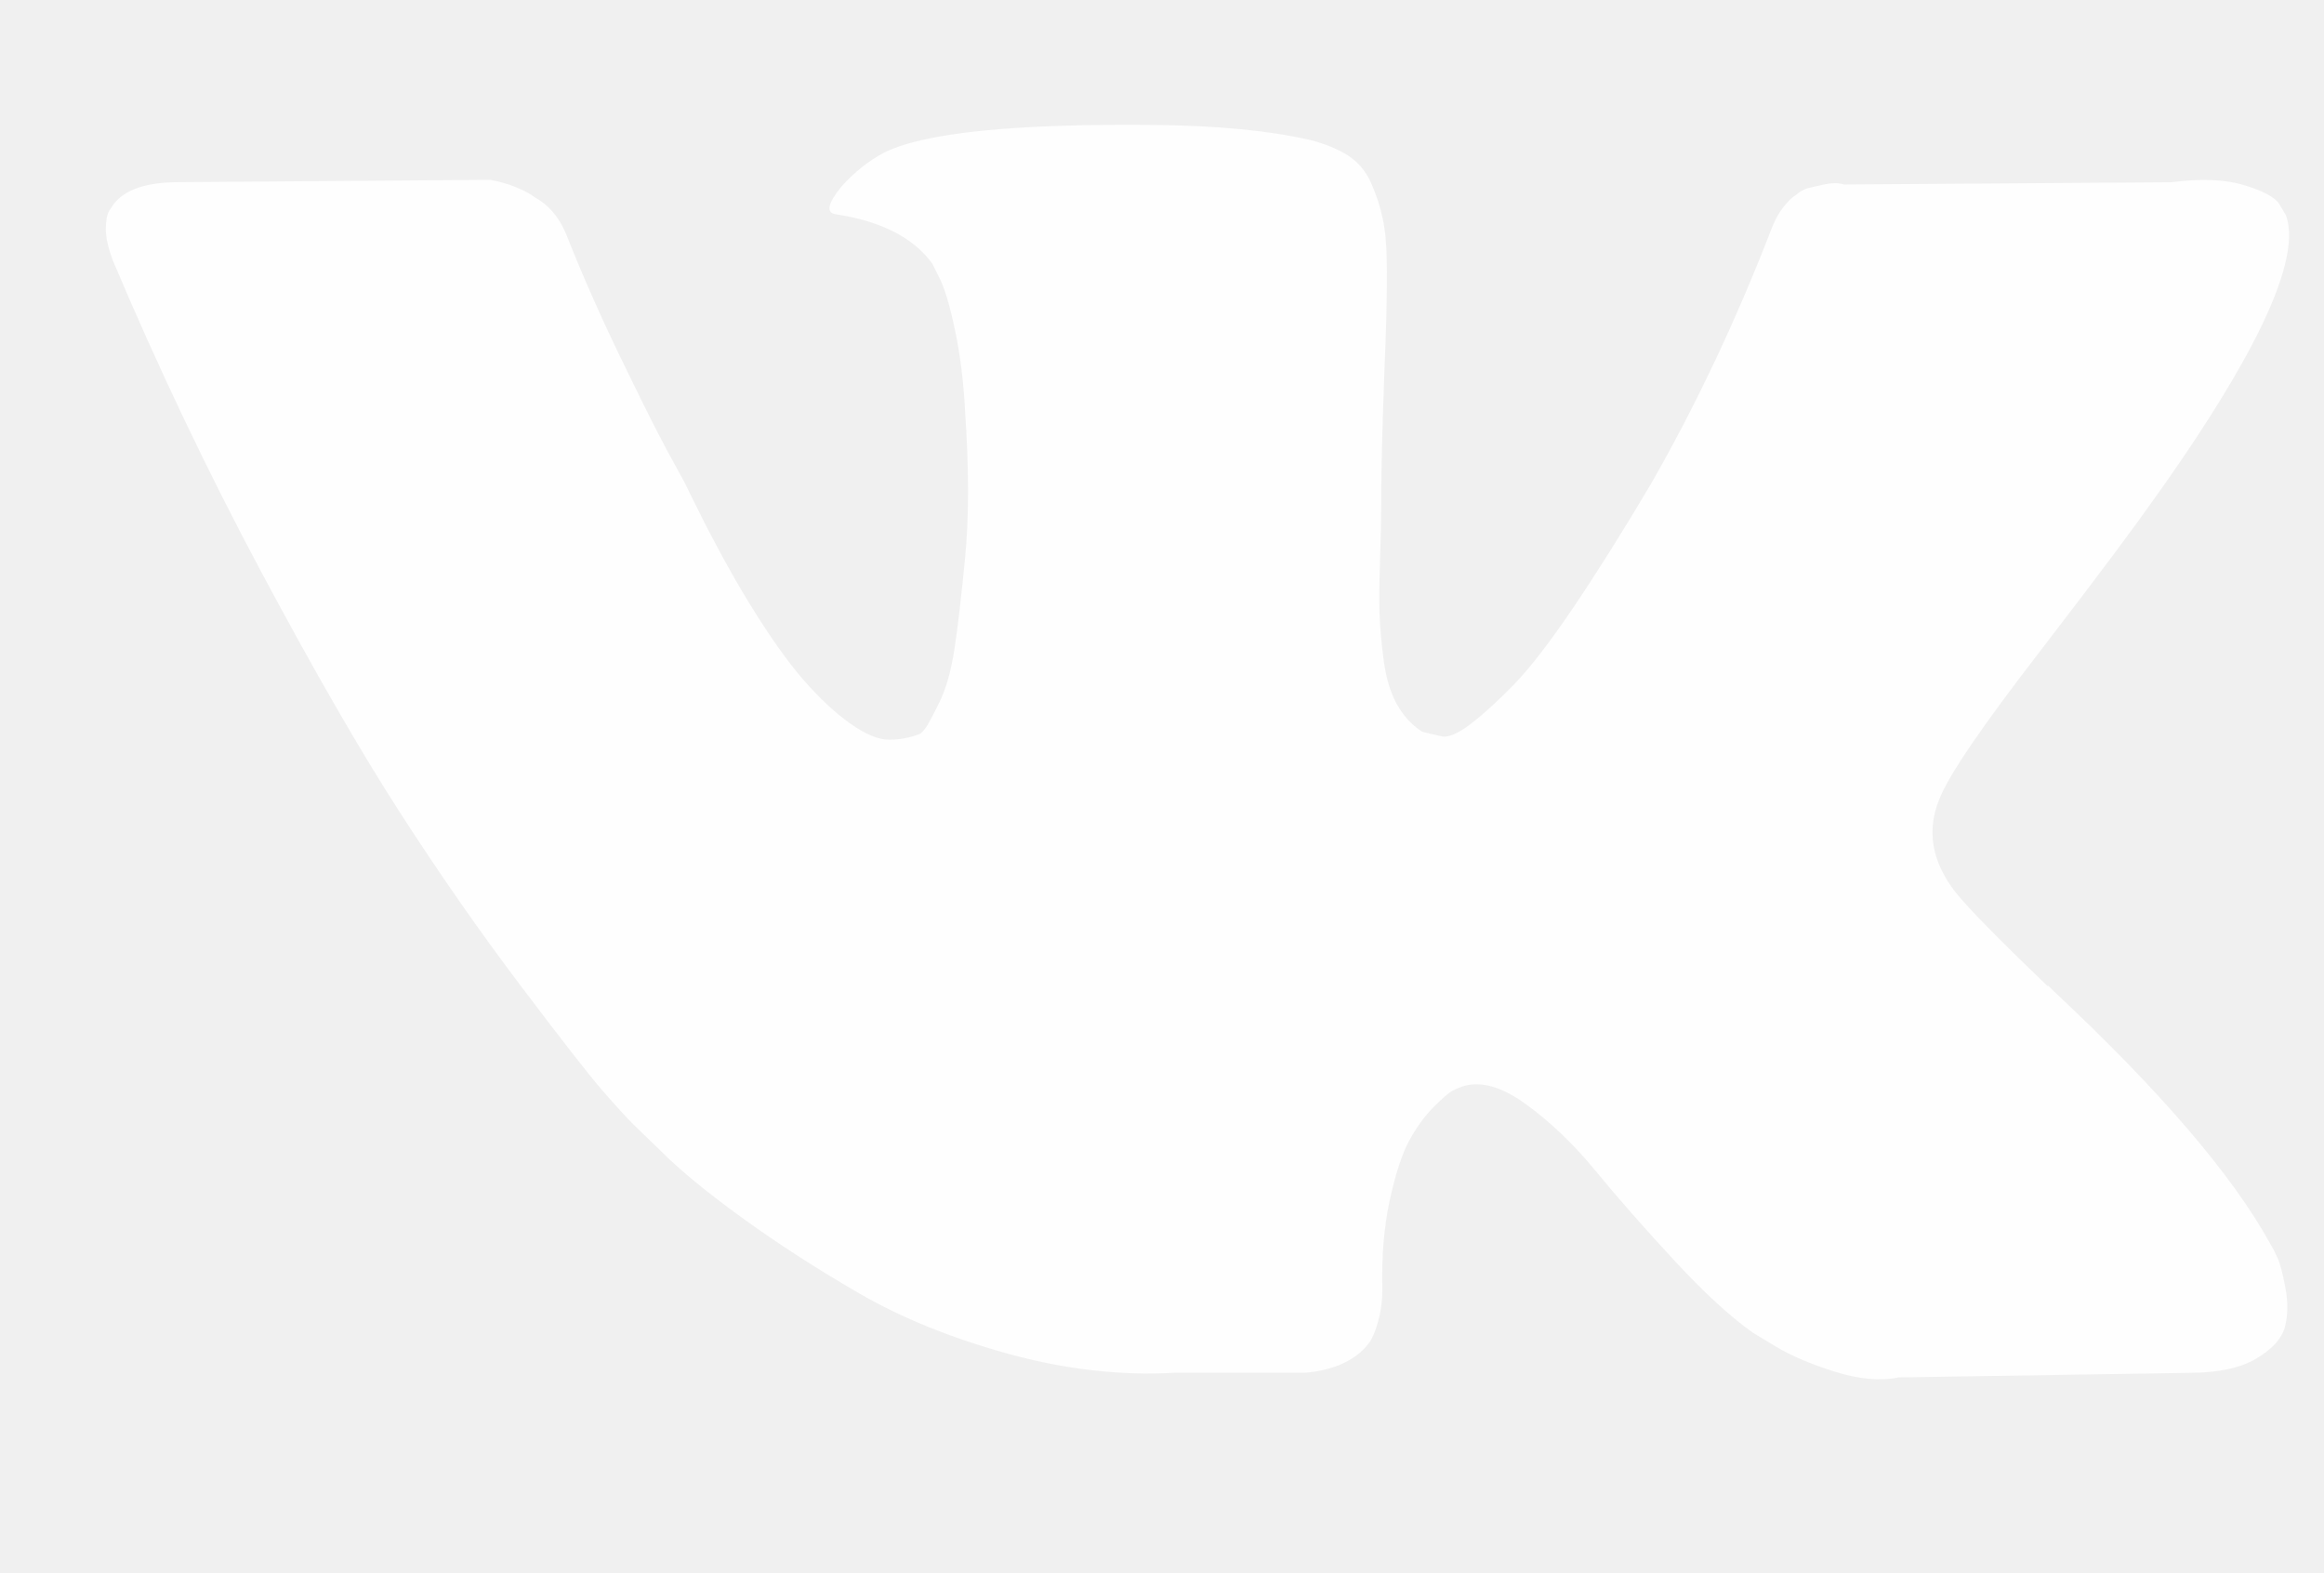
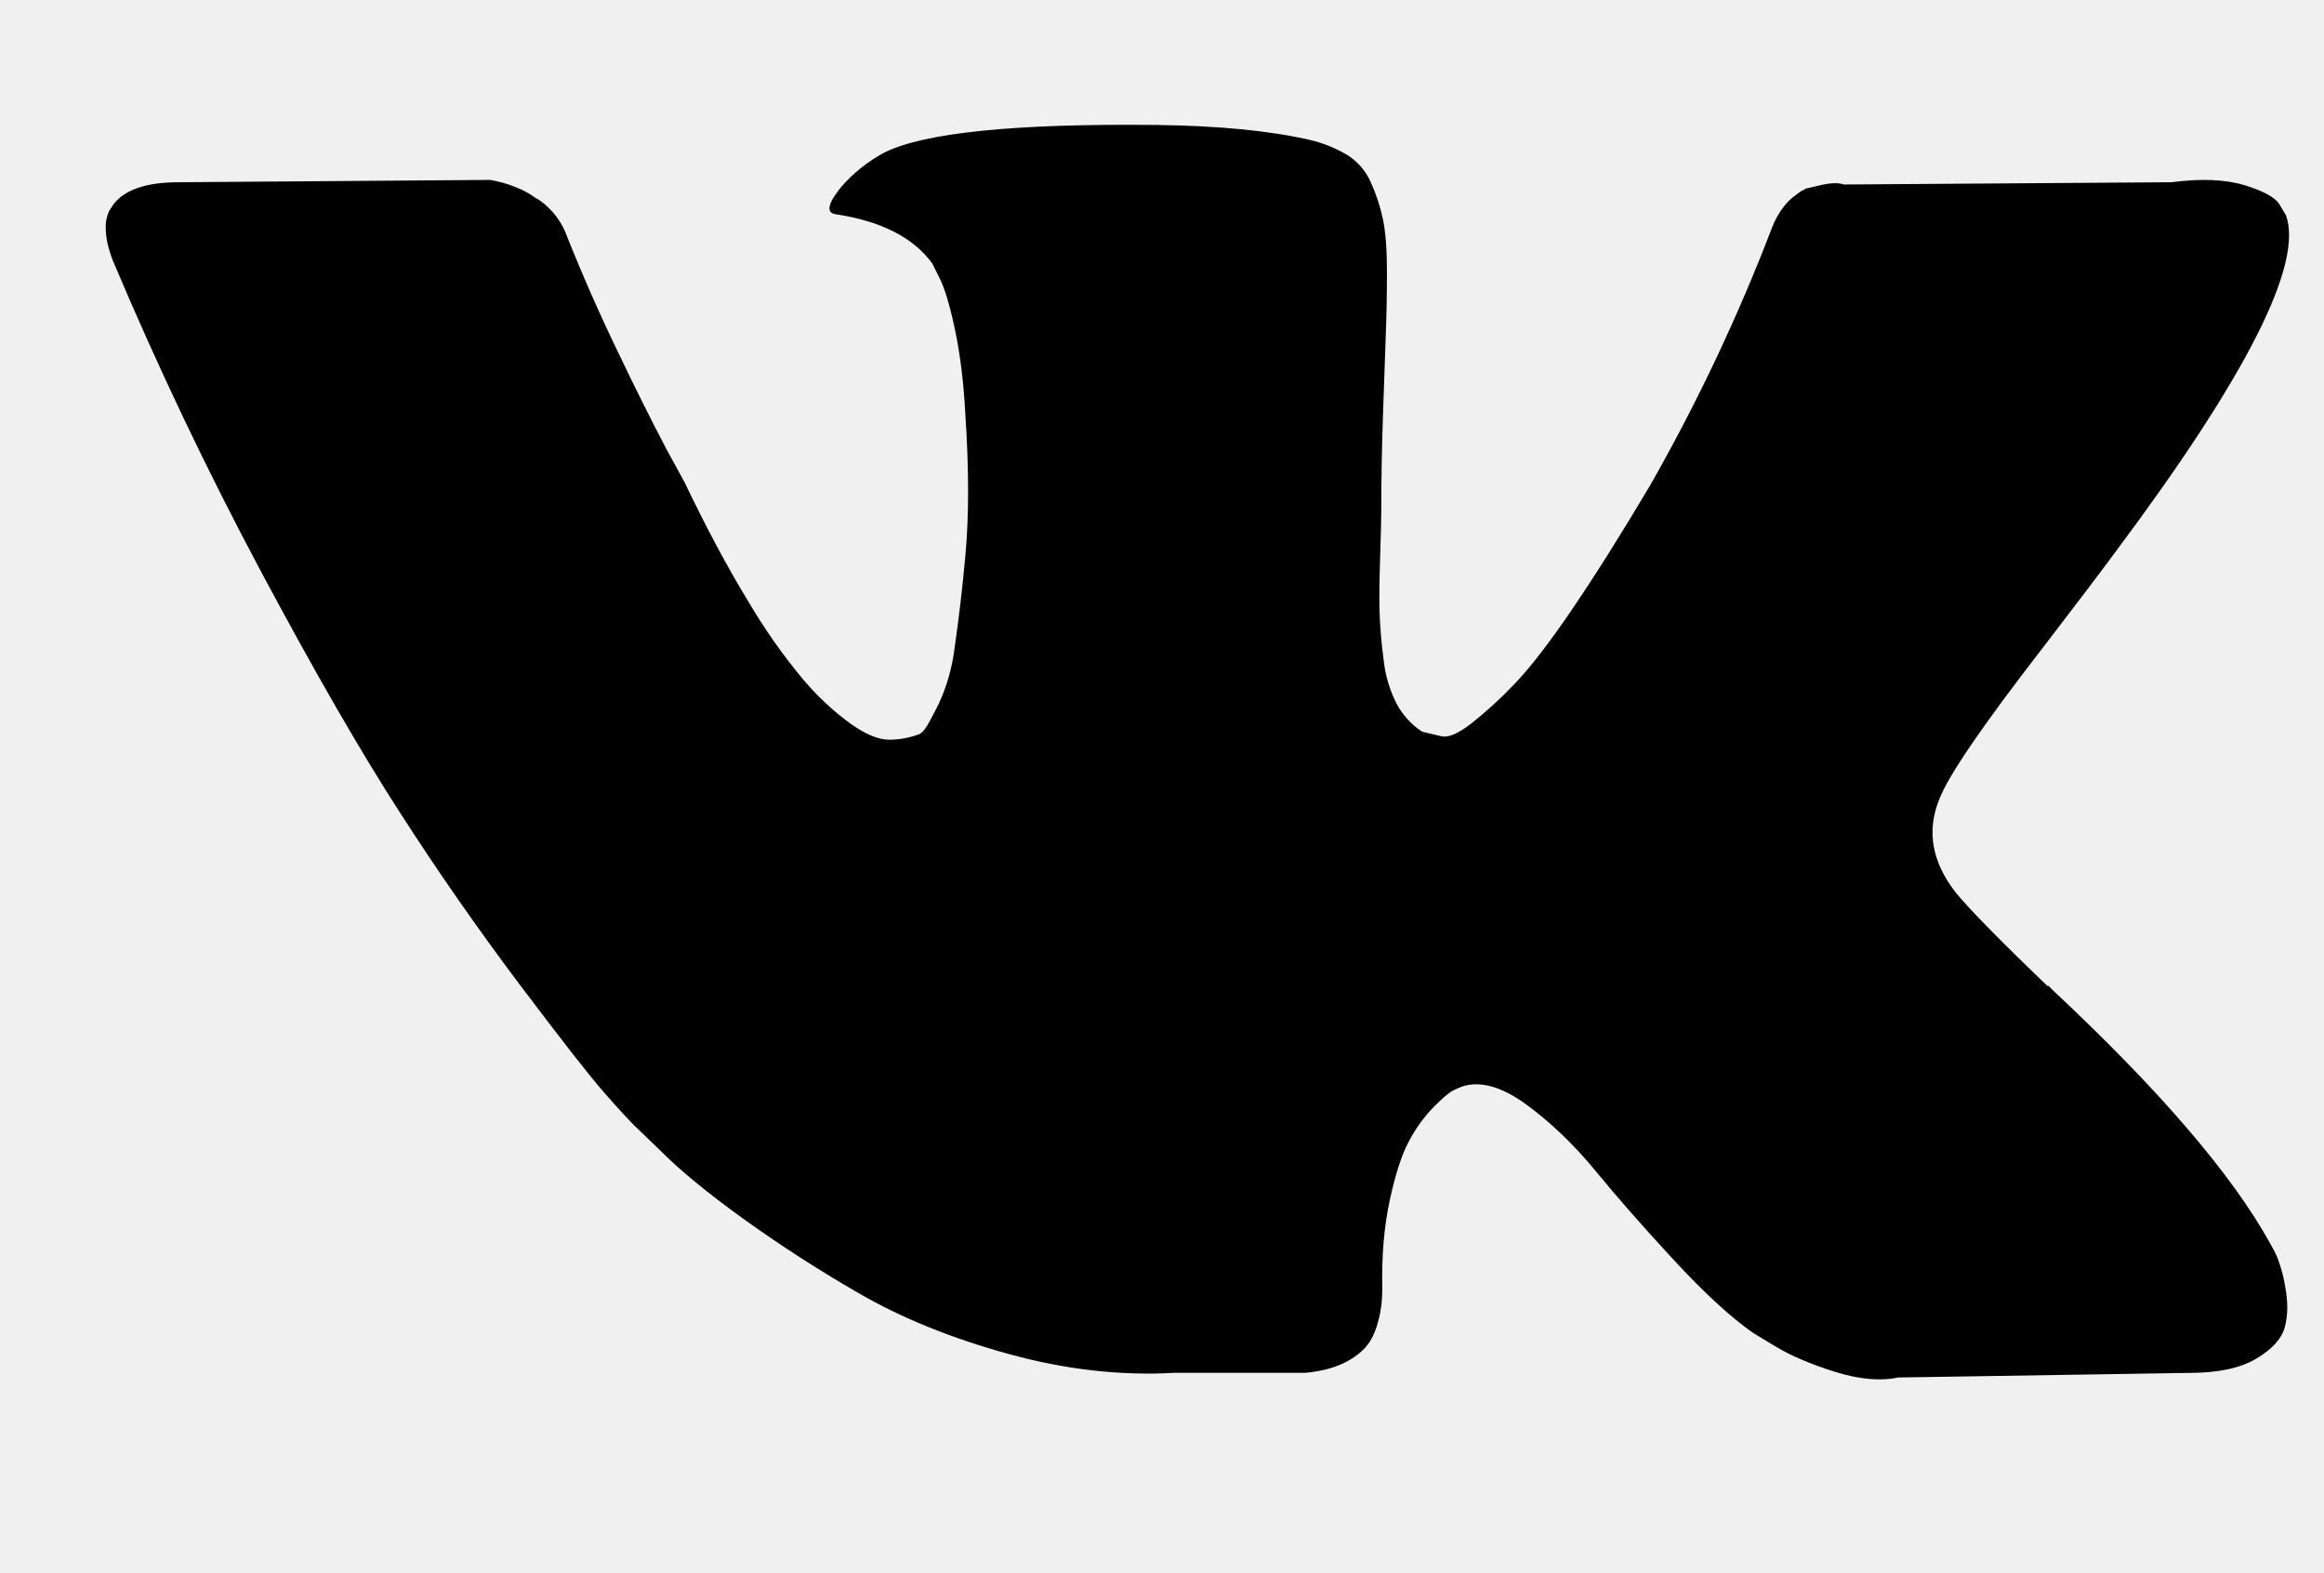
- <svg xmlns="http://www.w3.org/2000/svg" viewBox="0 0 34 23" fill="none">
-   <g clip-path="url(#clip0_805:267)">
-     <path d="M33.319 18.399C33.281 18.316 33.245 18.246 33.211 18.19C32.657 17.185 31.598 15.951 30.035 14.489L30.002 14.455L29.985 14.439L29.968 14.422H29.952C29.242 13.741 28.793 13.283 28.605 13.048C28.261 12.602 28.184 12.15 28.372 11.692C28.505 11.345 29.004 10.615 29.868 9.498C30.323 8.906 30.683 8.432 30.949 8.075C32.868 5.507 33.699 3.866 33.444 3.151L33.345 2.984C33.278 2.883 33.106 2.791 32.829 2.708C32.552 2.624 32.197 2.61 31.765 2.666L26.976 2.699C26.898 2.671 26.787 2.674 26.643 2.708C26.499 2.741 26.427 2.758 26.427 2.758L26.343 2.8L26.277 2.85C26.222 2.884 26.161 2.942 26.094 3.026C26.028 3.109 25.973 3.207 25.928 3.319C25.407 4.67 24.814 5.926 24.149 7.087C23.738 7.779 23.362 8.379 23.018 8.887C22.674 9.395 22.386 9.769 22.153 10.009C21.92 10.249 21.71 10.442 21.521 10.587C21.332 10.732 21.188 10.794 21.089 10.771C20.989 10.749 20.895 10.727 20.806 10.704C20.651 10.604 20.526 10.467 20.432 10.294C20.337 10.121 20.274 9.903 20.241 9.641C20.207 9.378 20.188 9.152 20.182 8.962C20.177 8.773 20.179 8.505 20.191 8.159C20.202 7.812 20.207 7.578 20.207 7.455C20.207 7.031 20.216 6.57 20.232 6.073C20.249 5.577 20.262 5.183 20.274 4.893C20.285 4.603 20.29 4.296 20.29 3.972C20.29 3.648 20.271 3.394 20.232 3.21C20.194 3.026 20.135 2.847 20.058 2.674C19.98 2.501 19.866 2.367 19.717 2.272C19.567 2.177 19.381 2.102 19.16 2.046C18.572 1.912 17.824 1.839 16.915 1.828C14.853 1.806 13.528 1.94 12.94 2.23C12.707 2.353 12.497 2.52 12.308 2.732C12.109 2.978 12.081 3.112 12.225 3.134C12.89 3.235 13.361 3.475 13.638 3.854L13.738 4.055C13.816 4.201 13.893 4.457 13.971 4.826C14.049 5.194 14.099 5.602 14.121 6.048C14.176 6.863 14.176 7.561 14.121 8.141C14.065 8.722 14.013 9.174 13.963 9.498C13.913 9.822 13.838 10.084 13.738 10.285C13.638 10.486 13.572 10.609 13.539 10.653C13.505 10.698 13.478 10.726 13.456 10.737C13.311 10.793 13.162 10.821 13.007 10.821C12.851 10.821 12.663 10.743 12.441 10.586C12.219 10.43 11.989 10.215 11.751 9.942C11.513 9.668 11.244 9.286 10.944 8.795C10.645 8.303 10.335 7.723 10.013 7.053L9.747 6.567C9.581 6.255 9.354 5.8 9.065 5.202C8.777 4.605 8.522 4.027 8.3 3.469C8.212 3.234 8.079 3.056 7.901 2.933L7.818 2.883C7.763 2.838 7.674 2.791 7.552 2.74C7.43 2.69 7.303 2.654 7.17 2.631L2.613 2.665C2.147 2.665 1.831 2.771 1.665 2.983L1.598 3.084C1.565 3.139 1.548 3.229 1.548 3.352C1.548 3.474 1.582 3.625 1.648 3.804C2.313 5.378 3.037 6.896 3.818 8.359C4.6 9.822 5.279 11 5.855 11.892C6.432 12.786 7.019 13.629 7.618 14.421C8.217 15.214 8.613 15.722 8.807 15.945C9.001 16.169 9.154 16.336 9.265 16.448L9.68 16.849C9.947 17.117 10.337 17.438 10.853 17.812C11.368 18.186 11.939 18.555 12.566 18.918C13.192 19.281 13.921 19.576 14.753 19.805C15.584 20.034 16.393 20.126 17.181 20.082H19.093C19.481 20.048 19.775 19.925 19.974 19.713L20.041 19.63C20.085 19.563 20.127 19.459 20.165 19.32C20.204 19.18 20.224 19.027 20.224 18.86C20.212 18.379 20.248 17.947 20.331 17.562C20.415 17.177 20.509 16.886 20.614 16.691C20.72 16.496 20.839 16.331 20.972 16.197C21.105 16.063 21.199 15.982 21.255 15.954C21.31 15.926 21.354 15.907 21.388 15.896C21.654 15.806 21.967 15.893 22.327 16.155C22.688 16.418 23.026 16.742 23.342 17.127C23.658 17.512 24.038 17.945 24.481 18.424C24.925 18.905 25.313 19.262 25.645 19.496L25.978 19.697C26.2 19.831 26.488 19.954 26.843 20.066C27.197 20.177 27.507 20.205 27.774 20.15L32.031 20.083C32.452 20.083 32.78 20.012 33.012 19.873C33.245 19.734 33.383 19.58 33.428 19.413C33.472 19.245 33.475 19.055 33.436 18.843C33.397 18.631 33.358 18.483 33.319 18.399Z" fill="#FEFEFE" />
+ <svg xmlns="http://www.w3.org/2000/svg" width="34" height="23" fill="none">
+   <g clip-path="url(#a)">
+     <path d="M33.32 18.4a2.176 2.176 0 0 0-.108-.21c-.555-1.005-1.613-2.239-3.177-3.702l-.033-.033-.016-.016-.017-.017h-.017c-.71-.681-1.158-1.14-1.347-1.374-.344-.446-.42-.898-.233-1.357.133-.346.633-1.076 1.497-2.193.455-.592.815-1.066 1.08-1.424 1.919-2.568 2.75-4.209 2.495-4.923l-.099-.167c-.066-.1-.238-.193-.515-.277-.277-.083-.632-.097-1.064-.041l-4.79.033c-.077-.028-.188-.025-.333.008l-.216.05-.083.043-.066.05a.742.742 0 0 0-.183.176 1.15 1.15 0 0 0-.166.293 27.448 27.448 0 0 1-1.78 3.768c-.41.692-.787 1.292-1.131 1.8s-.632.882-.864 1.122a6.04 6.04 0 0 1-.633.578c-.188.145-.332.207-.432.184a12.51 12.51 0 0 1-.283-.067 1.11 1.11 0 0 1-.374-.41 1.84 1.84 0 0 1-.191-.653 7.215 7.215 0 0 1-.058-.679c-.006-.19-.003-.457.008-.804.012-.346.017-.58.017-.703 0-.424.008-.885.025-1.382.016-.496.03-.89.041-1.18.011-.29.017-.598.017-.921 0-.324-.02-.578-.058-.762a2.612 2.612 0 0 0-.175-.536.902.902 0 0 0-.34-.402 1.917 1.917 0 0 0-.558-.226c-.587-.134-1.336-.207-2.245-.218-2.062-.022-3.387.112-3.974.402a2.24 2.24 0 0 0-.632.502c-.2.246-.228.38-.084.402.666.1 1.137.34 1.414.72l.1.201c.077.145.155.402.233.77.077.37.127.777.15 1.223.055.815.055 1.513 0 2.093a25.474 25.474 0 0 1-.159 1.357 2.73 2.73 0 0 1-.224.787c-.1.201-.167.324-.2.368a.287.287 0 0 1-.083.084 1.239 1.239 0 0 1-.449.084c-.155 0-.344-.078-.565-.235a3.996 3.996 0 0 1-.69-.644 8.508 8.508 0 0 1-.807-1.148c-.3-.49-.61-1.071-.931-1.741l-.266-.486a41.905 41.905 0 0 1-.682-1.365A26.426 26.426 0 0 1 8.3 3.47a1.103 1.103 0 0 0-.4-.536l-.082-.05a1.137 1.137 0 0 0-.266-.143 1.757 1.757 0 0 0-.383-.109l-4.557.034c-.465 0-.781.106-.948.318l-.066.1a.545.545 0 0 0-.05.269c0 .122.033.273.1.452a55.438 55.438 0 0 0 2.17 4.555c.781 1.462 1.46 2.64 2.037 3.533a41.7 41.7 0 0 0 1.763 2.53c.598.792.995 1.3 1.189 1.523.194.224.346.39.457.503l.416.401c.266.268.657.59 1.172.963a20 20 0 0 0 1.713 1.106c.627.363 1.356.658 2.187.887.832.23 1.64.321 2.428.277h1.913c.387-.034.681-.157.881-.369l.066-.084a1.11 1.11 0 0 0 .125-.31c.039-.139.058-.292.058-.46-.011-.48.025-.912.108-1.297.083-.385.177-.676.283-.871a2.14 2.14 0 0 1 .357-.494c.133-.134.228-.215.284-.243.055-.028.099-.047.132-.059.266-.089.58-.002.94.26.36.263.698.587 1.015.972.316.385.695.818 1.139 1.297.443.48.831.838 1.164 1.072l.332.201c.222.134.51.257.865.369.355.111.665.14.931.084l4.257-.067c.422 0 .75-.07.982-.21.233-.14.37-.293.415-.46.045-.168.047-.358.009-.57a2.12 2.12 0 0 0-.117-.444Z" fill="#000" />
  </g>
  <defs>
-     <clipPath id="clip0_805:267">
-       <rect width="33.879" height="22.177" fill="white" transform="translate(0 0.412598)" />
+     <clipPath id="a">
+       <path fill="#fff" transform="translate(0 .413)" d="M0 0h33.879v22.177H0z" />
    </clipPath>
  </defs>
</svg>
